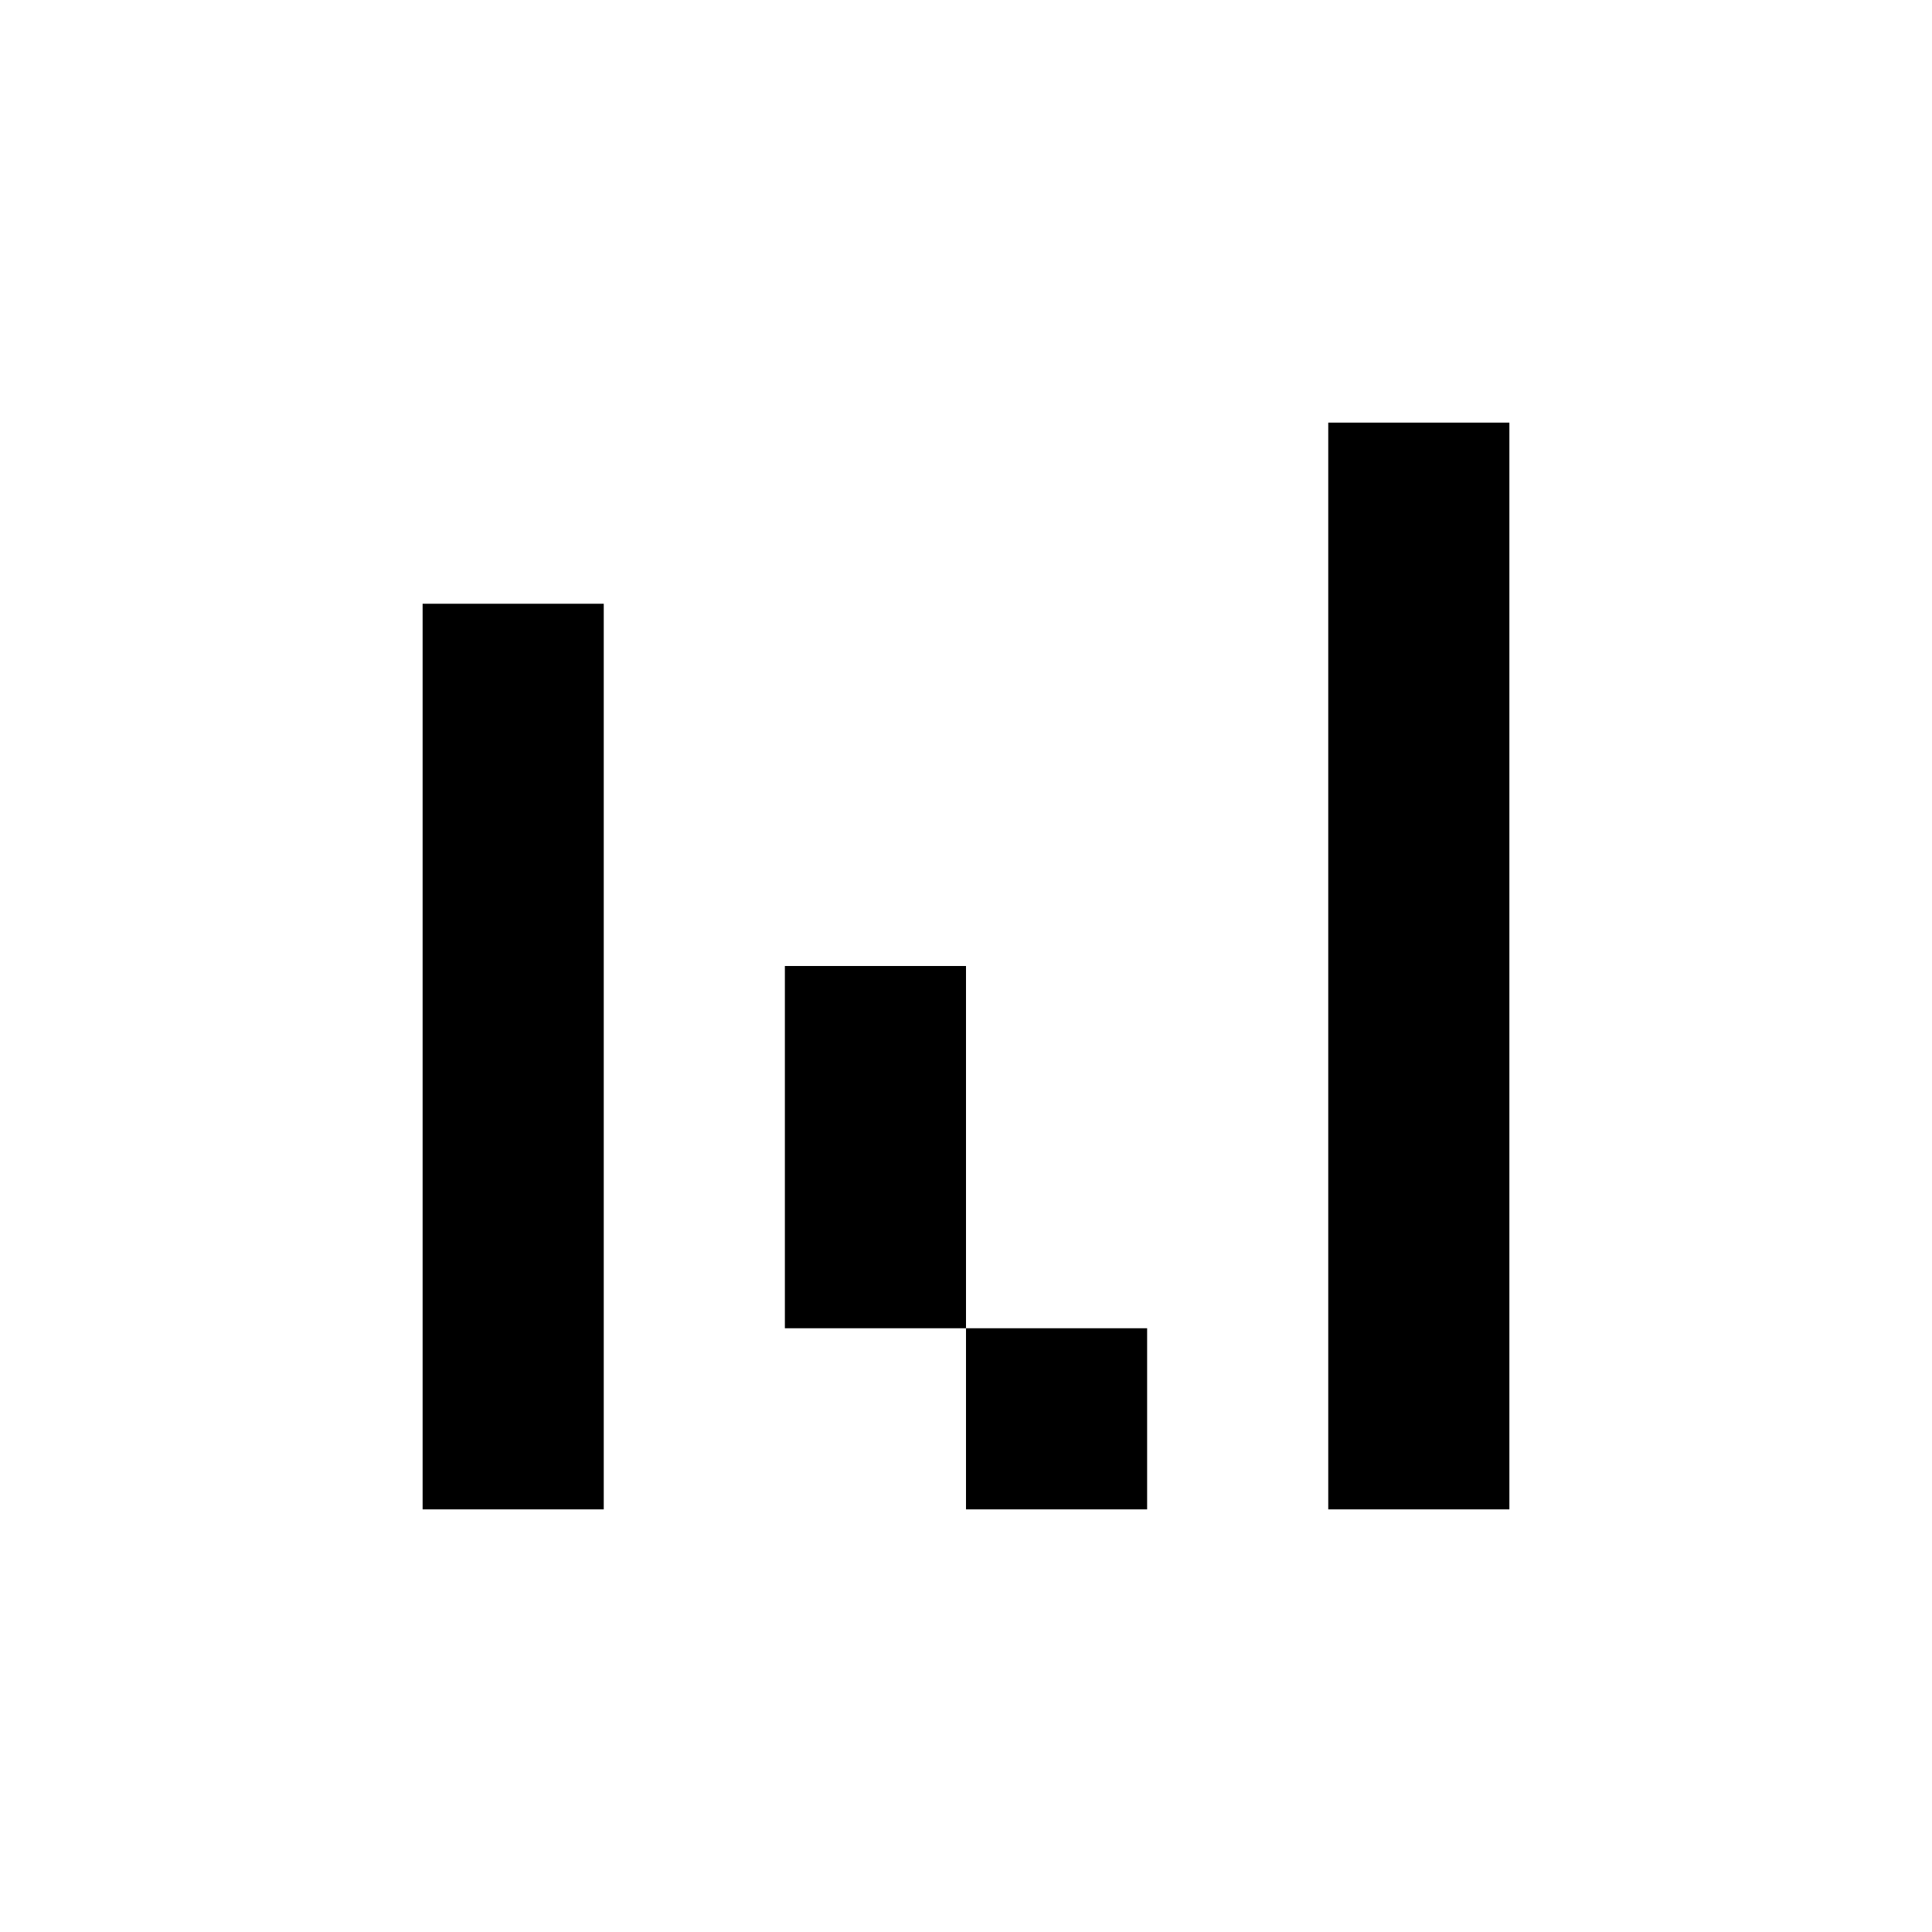
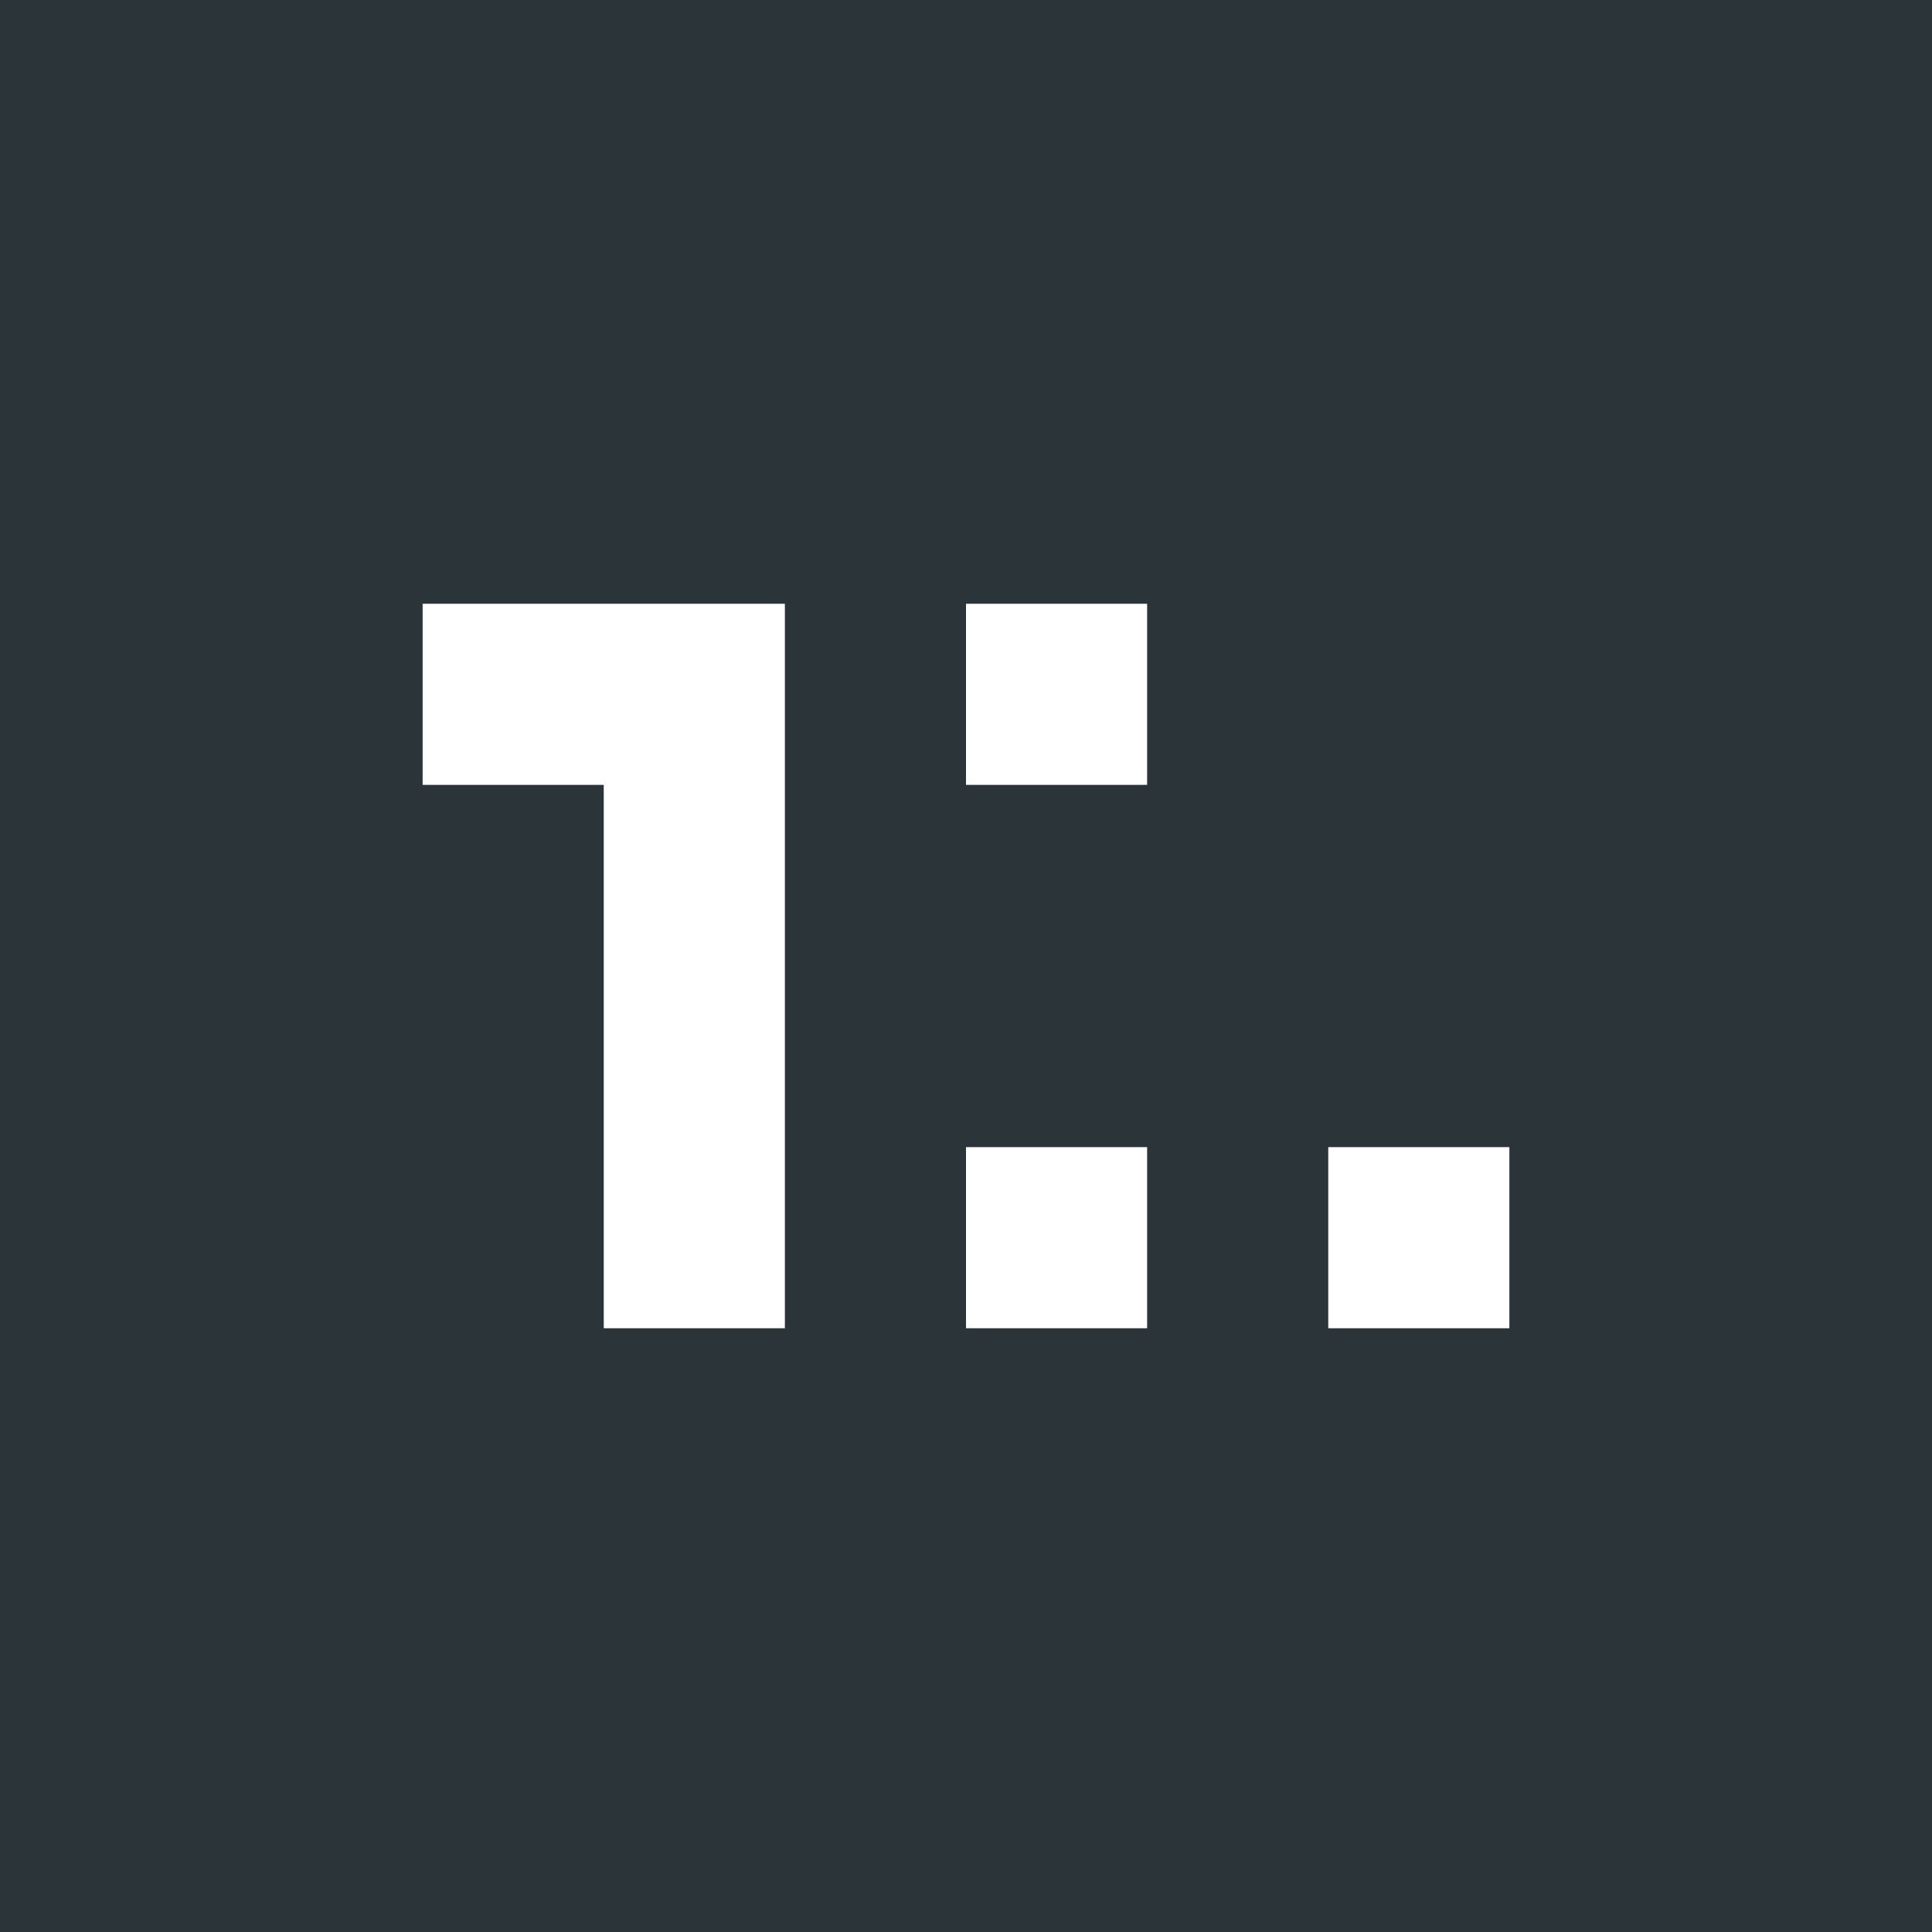
<svg xmlns="http://www.w3.org/2000/svg" width="512" height="512" viewBox="0 0 512 512" fill="none">
-   <rect width="512" height="512" fill="white" />
-   <path d="M160 400H112V160H160V400Z" fill="black" />
-   <path d="M304 400H256V352H304V400Z" fill="black" />
-   <path d="M400 400H352V112H400V400Z" fill="black" />
-   <path d="M256 352H208V256H256V352Z" fill="black" />
+   <rect width="512" height="512" fill="#2A3439" />
+   <path d="M208 352H160V208H112V160H208V352Z" fill="white" />
+   <path d="M304 352H256V304H304V352Z" fill="white" />
+   <path d="M400 352H352V304H400V352Z" fill="white" />
+   <path d="M304 208H256V160H304V208Z" fill="white" />
</svg>
